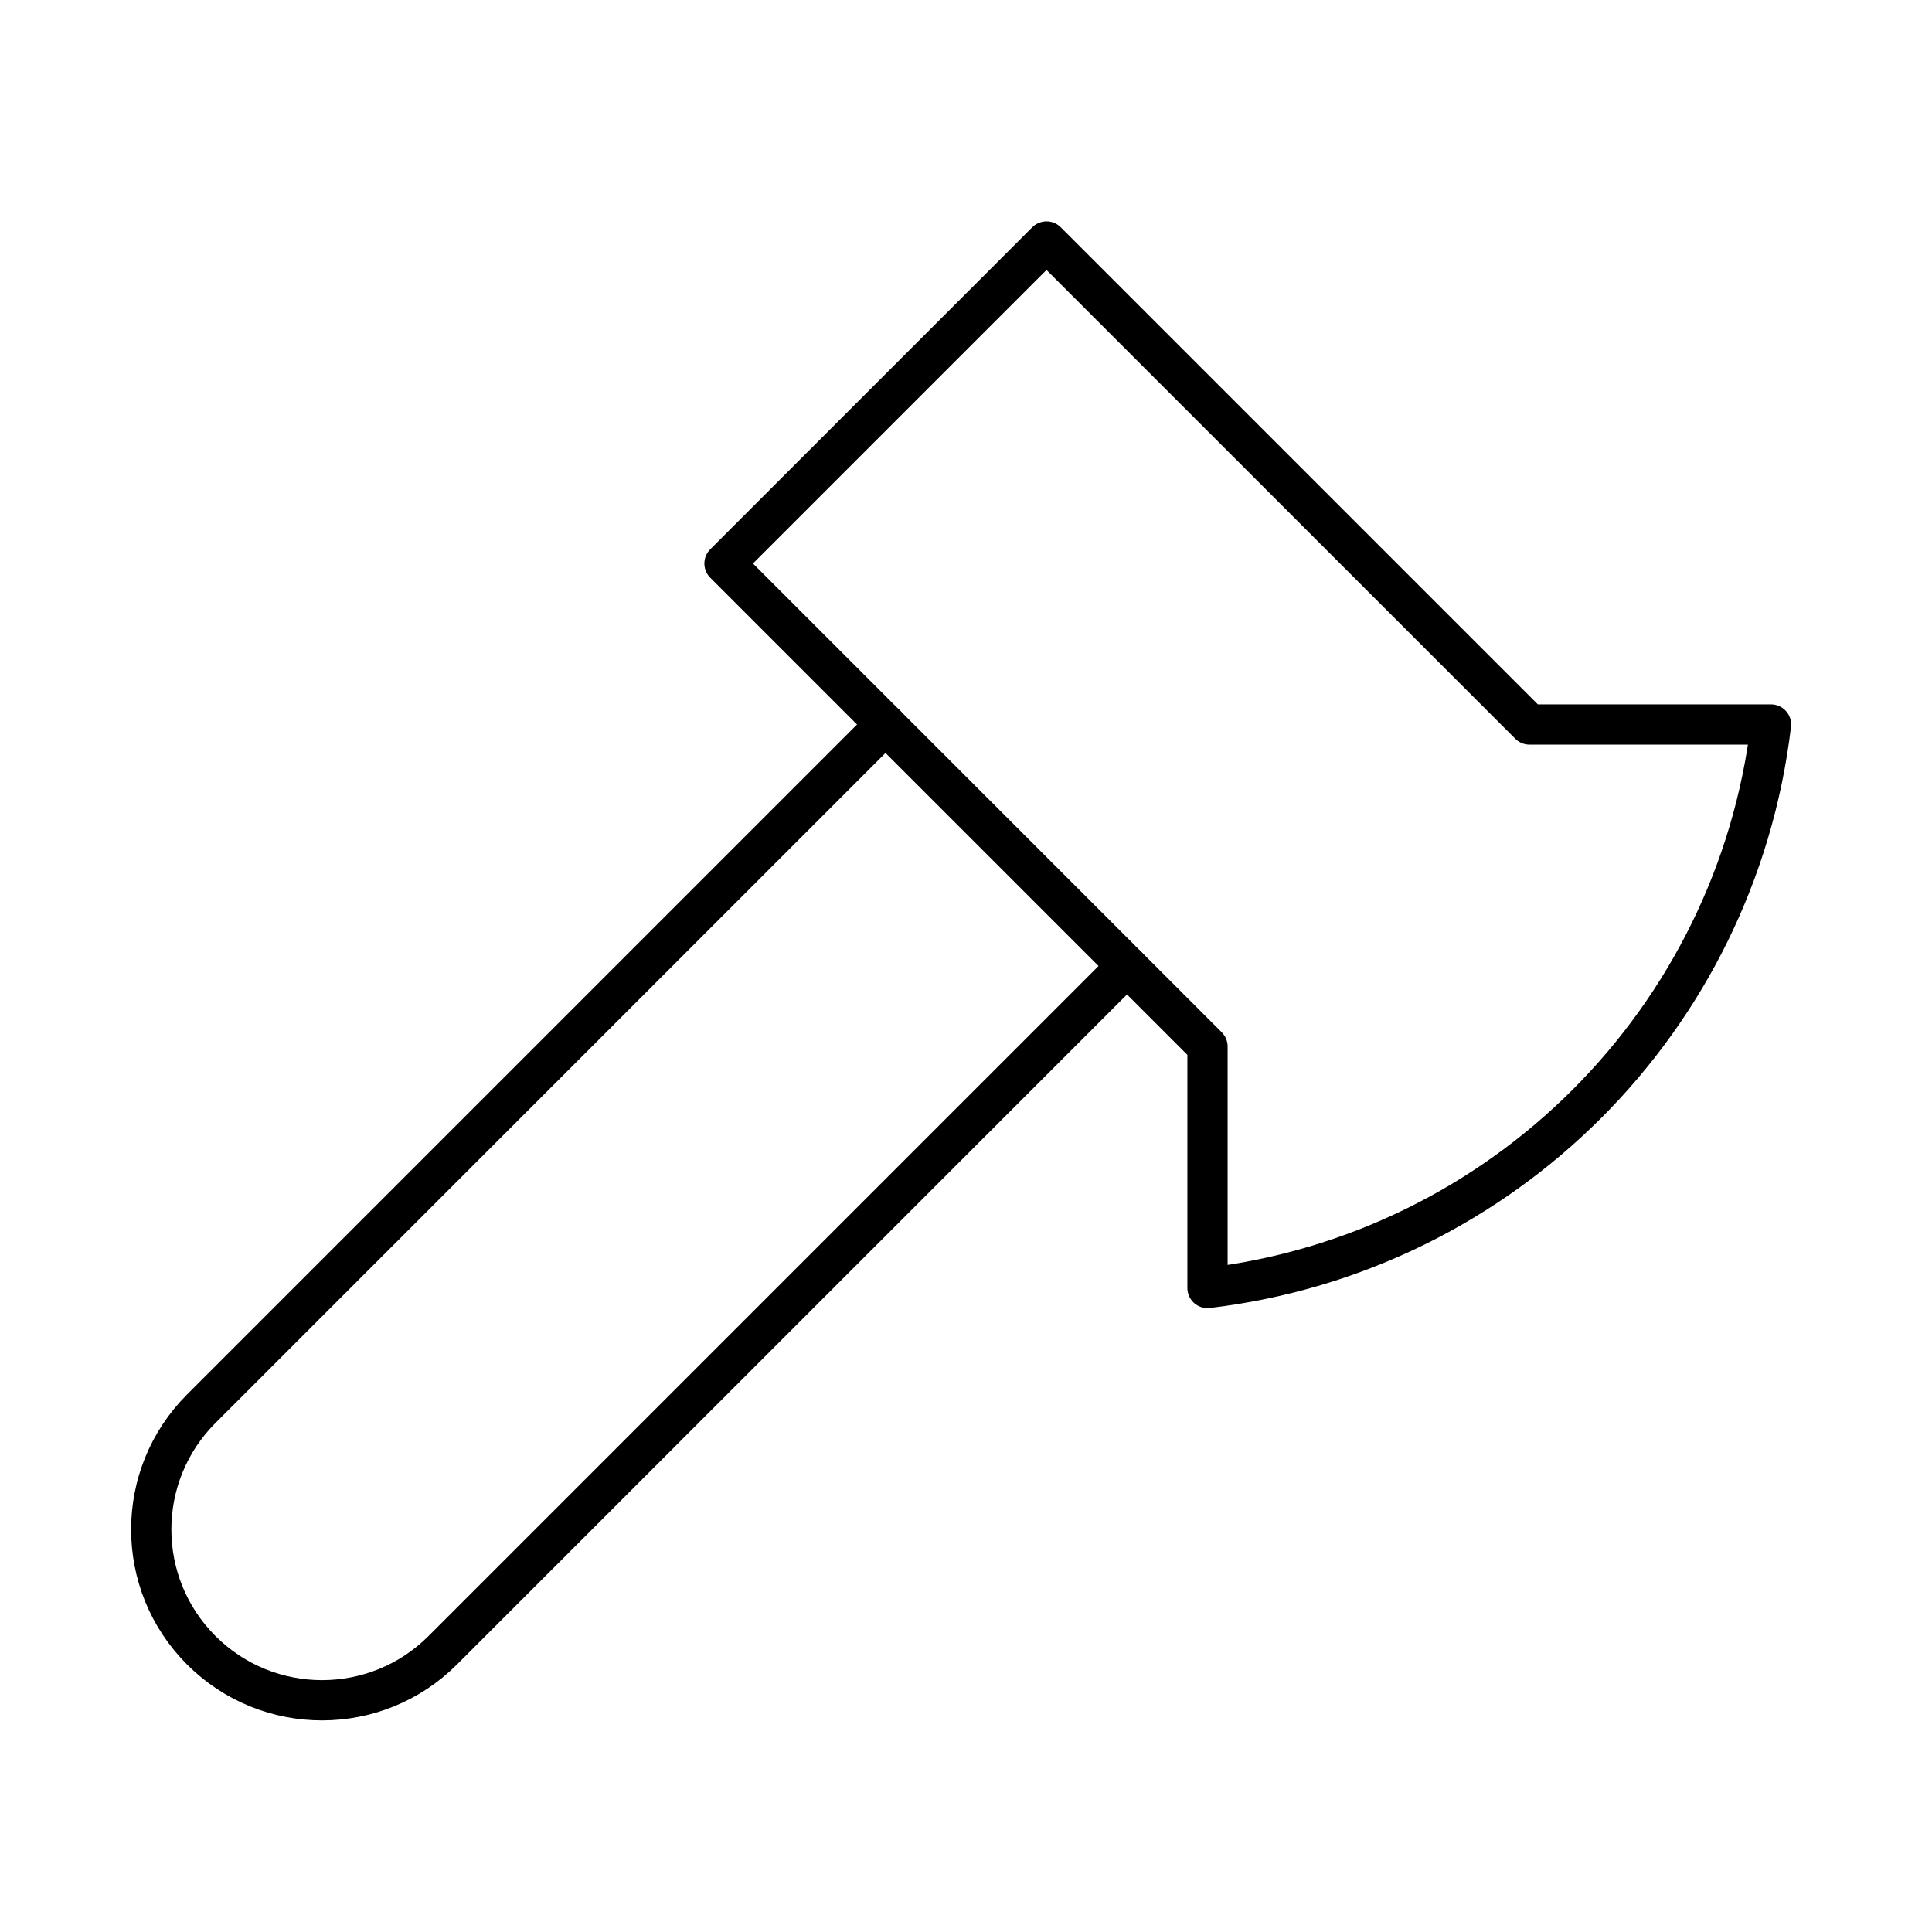
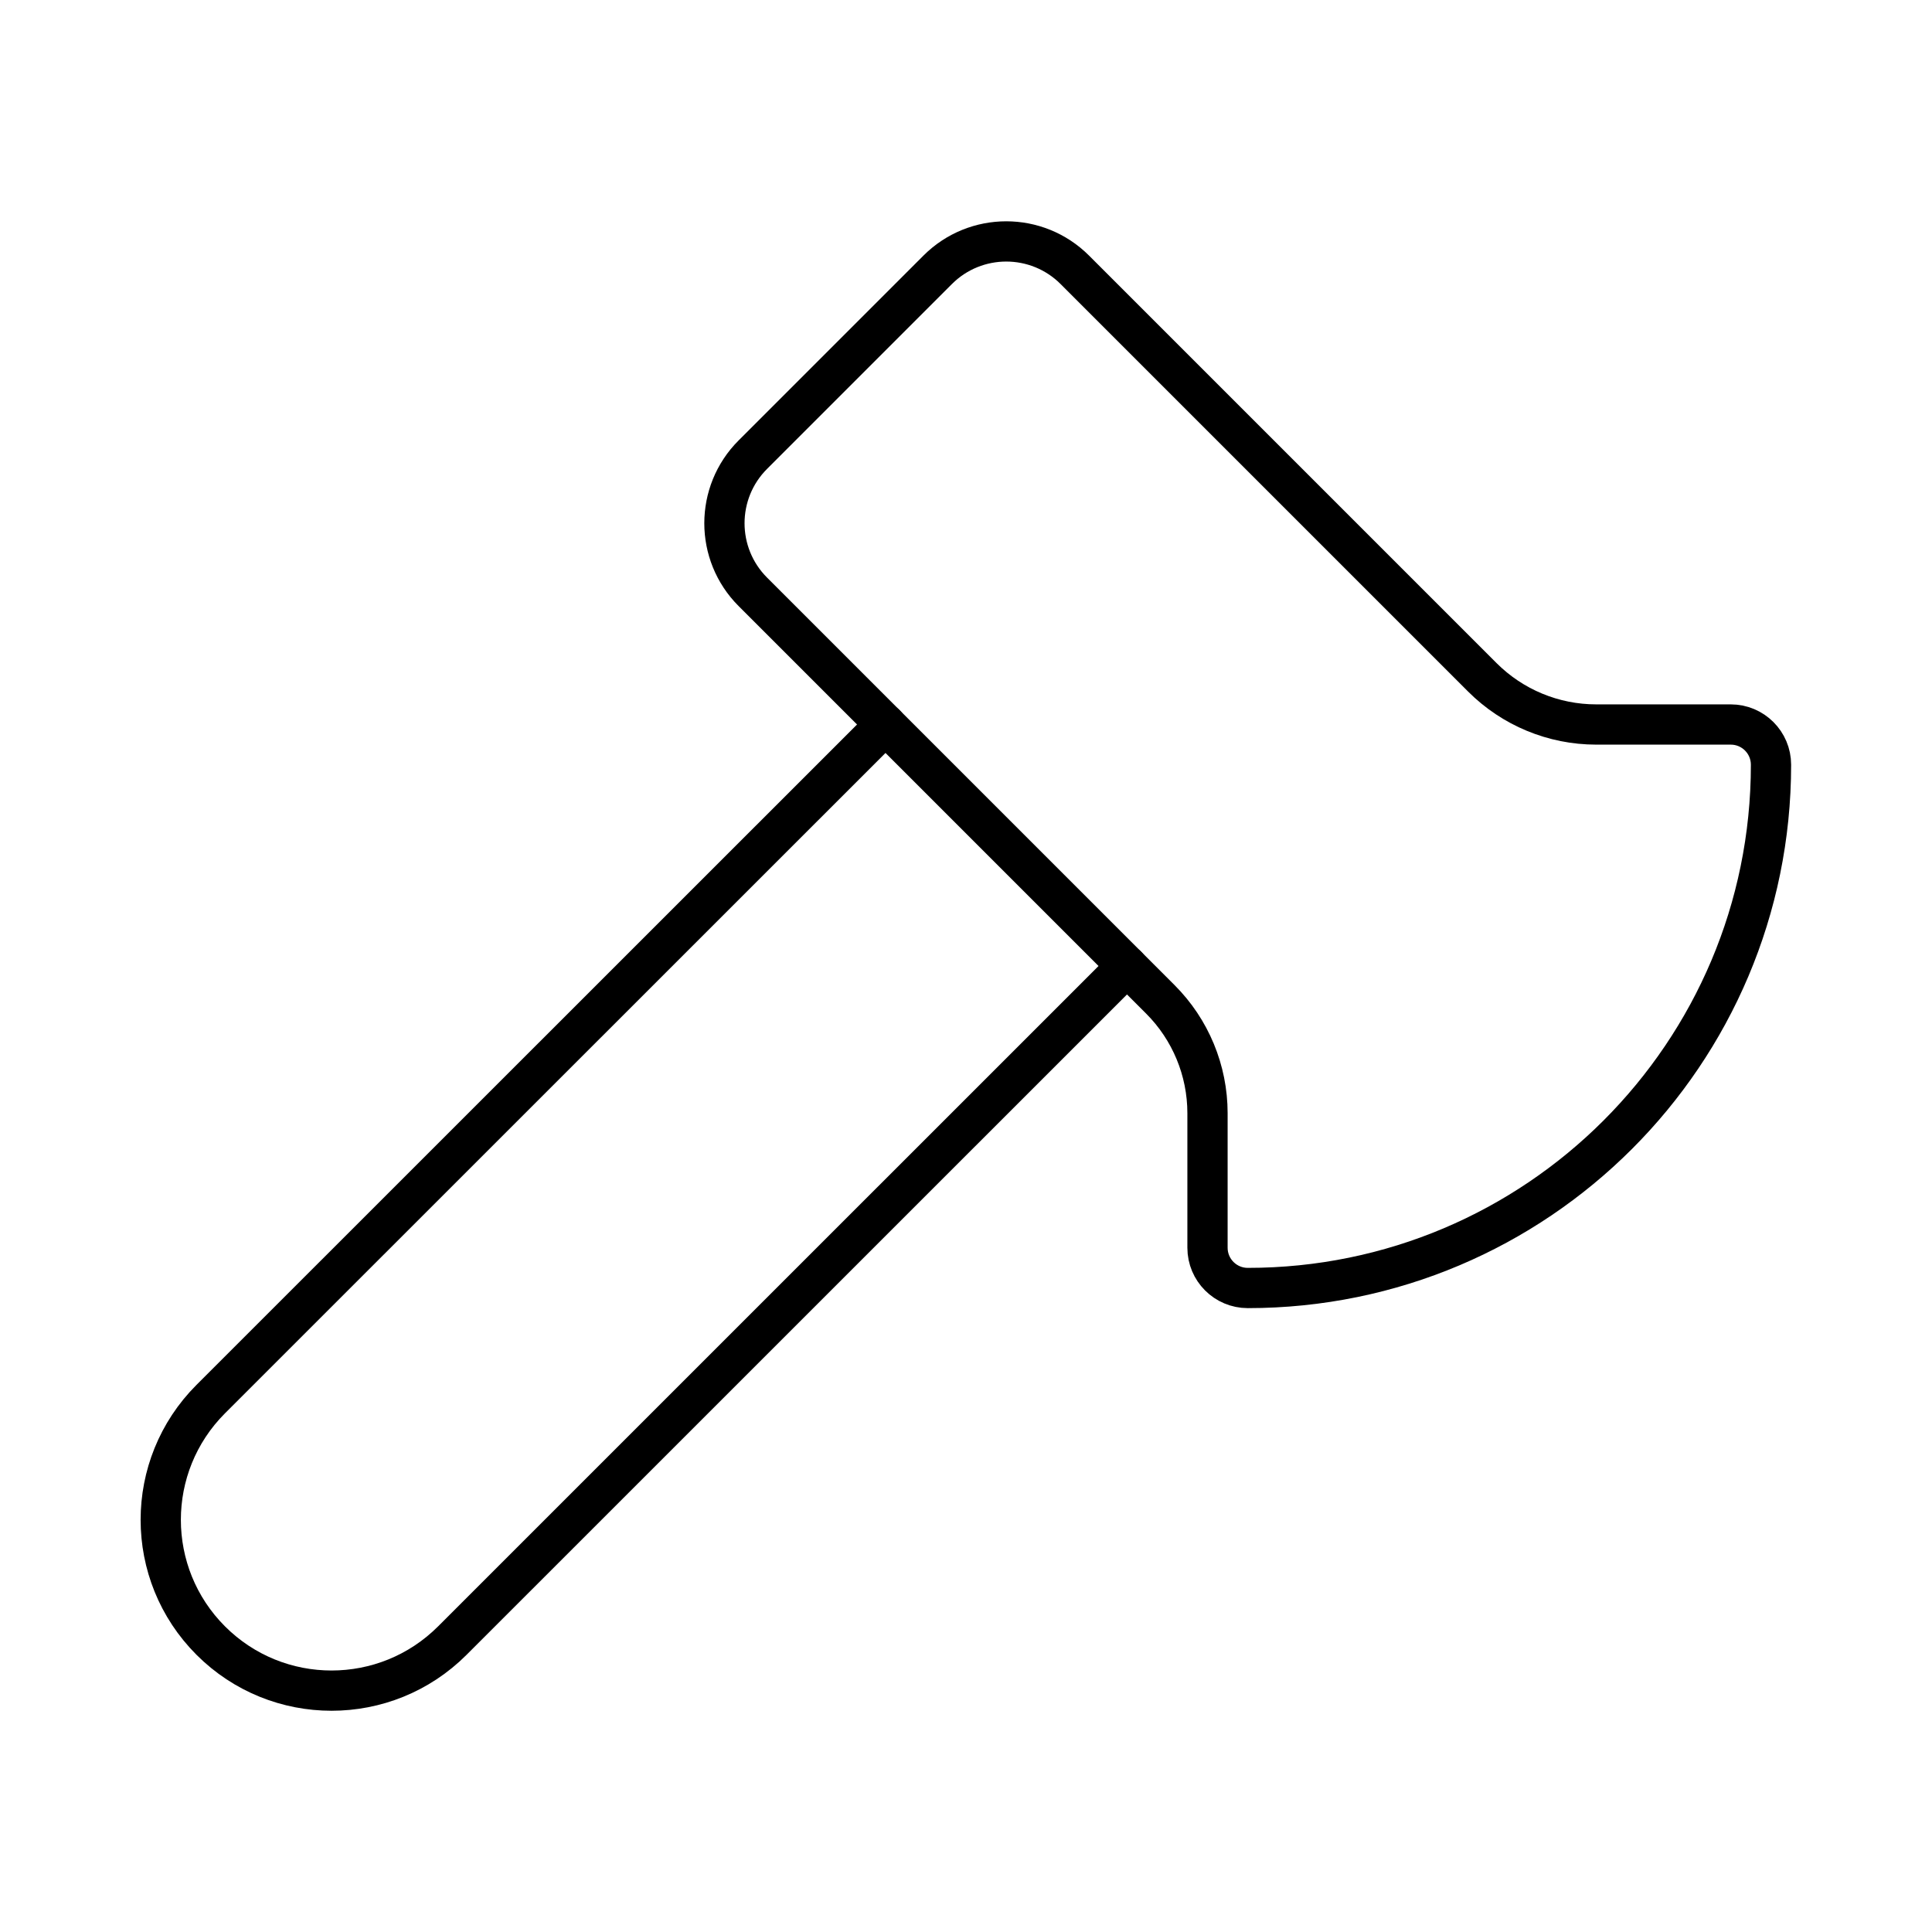
<svg xmlns="http://www.w3.org/2000/svg" width="24" height="24" viewBox="0 0 24 24" fill="none" stroke="currentColor" stroke-width=".5" stroke-linecap="round" stroke-linejoin="round">
-   <path d="m14 12-8.5 8.5a2.12 2.12 0 1 1-3-3L11 9" />
-   <path d="M15 13 9 7l4-4 6 6h3a8 8 0 0 1-7 7z" />
+   <path d="m14 12-8.381 8.38a1 1 0 0 1-3.001-3L11 9" />
+   <path d="M15 15.5a.5.5 0 0 0 .5.5A6.5 6.5 0 0 0 22 9.5a.5.5 0 0 0-.5-.5h-1.672a2 2 0 0 1-1.414-.586l-5.062-5.062a1.205 1.205 0 0 0-1.704 0L9.352 5.648a1.205 1.205 0 0 0 0 1.704l5.062 5.062A2 2 0 0 1 15 13.828z" />
</svg>
